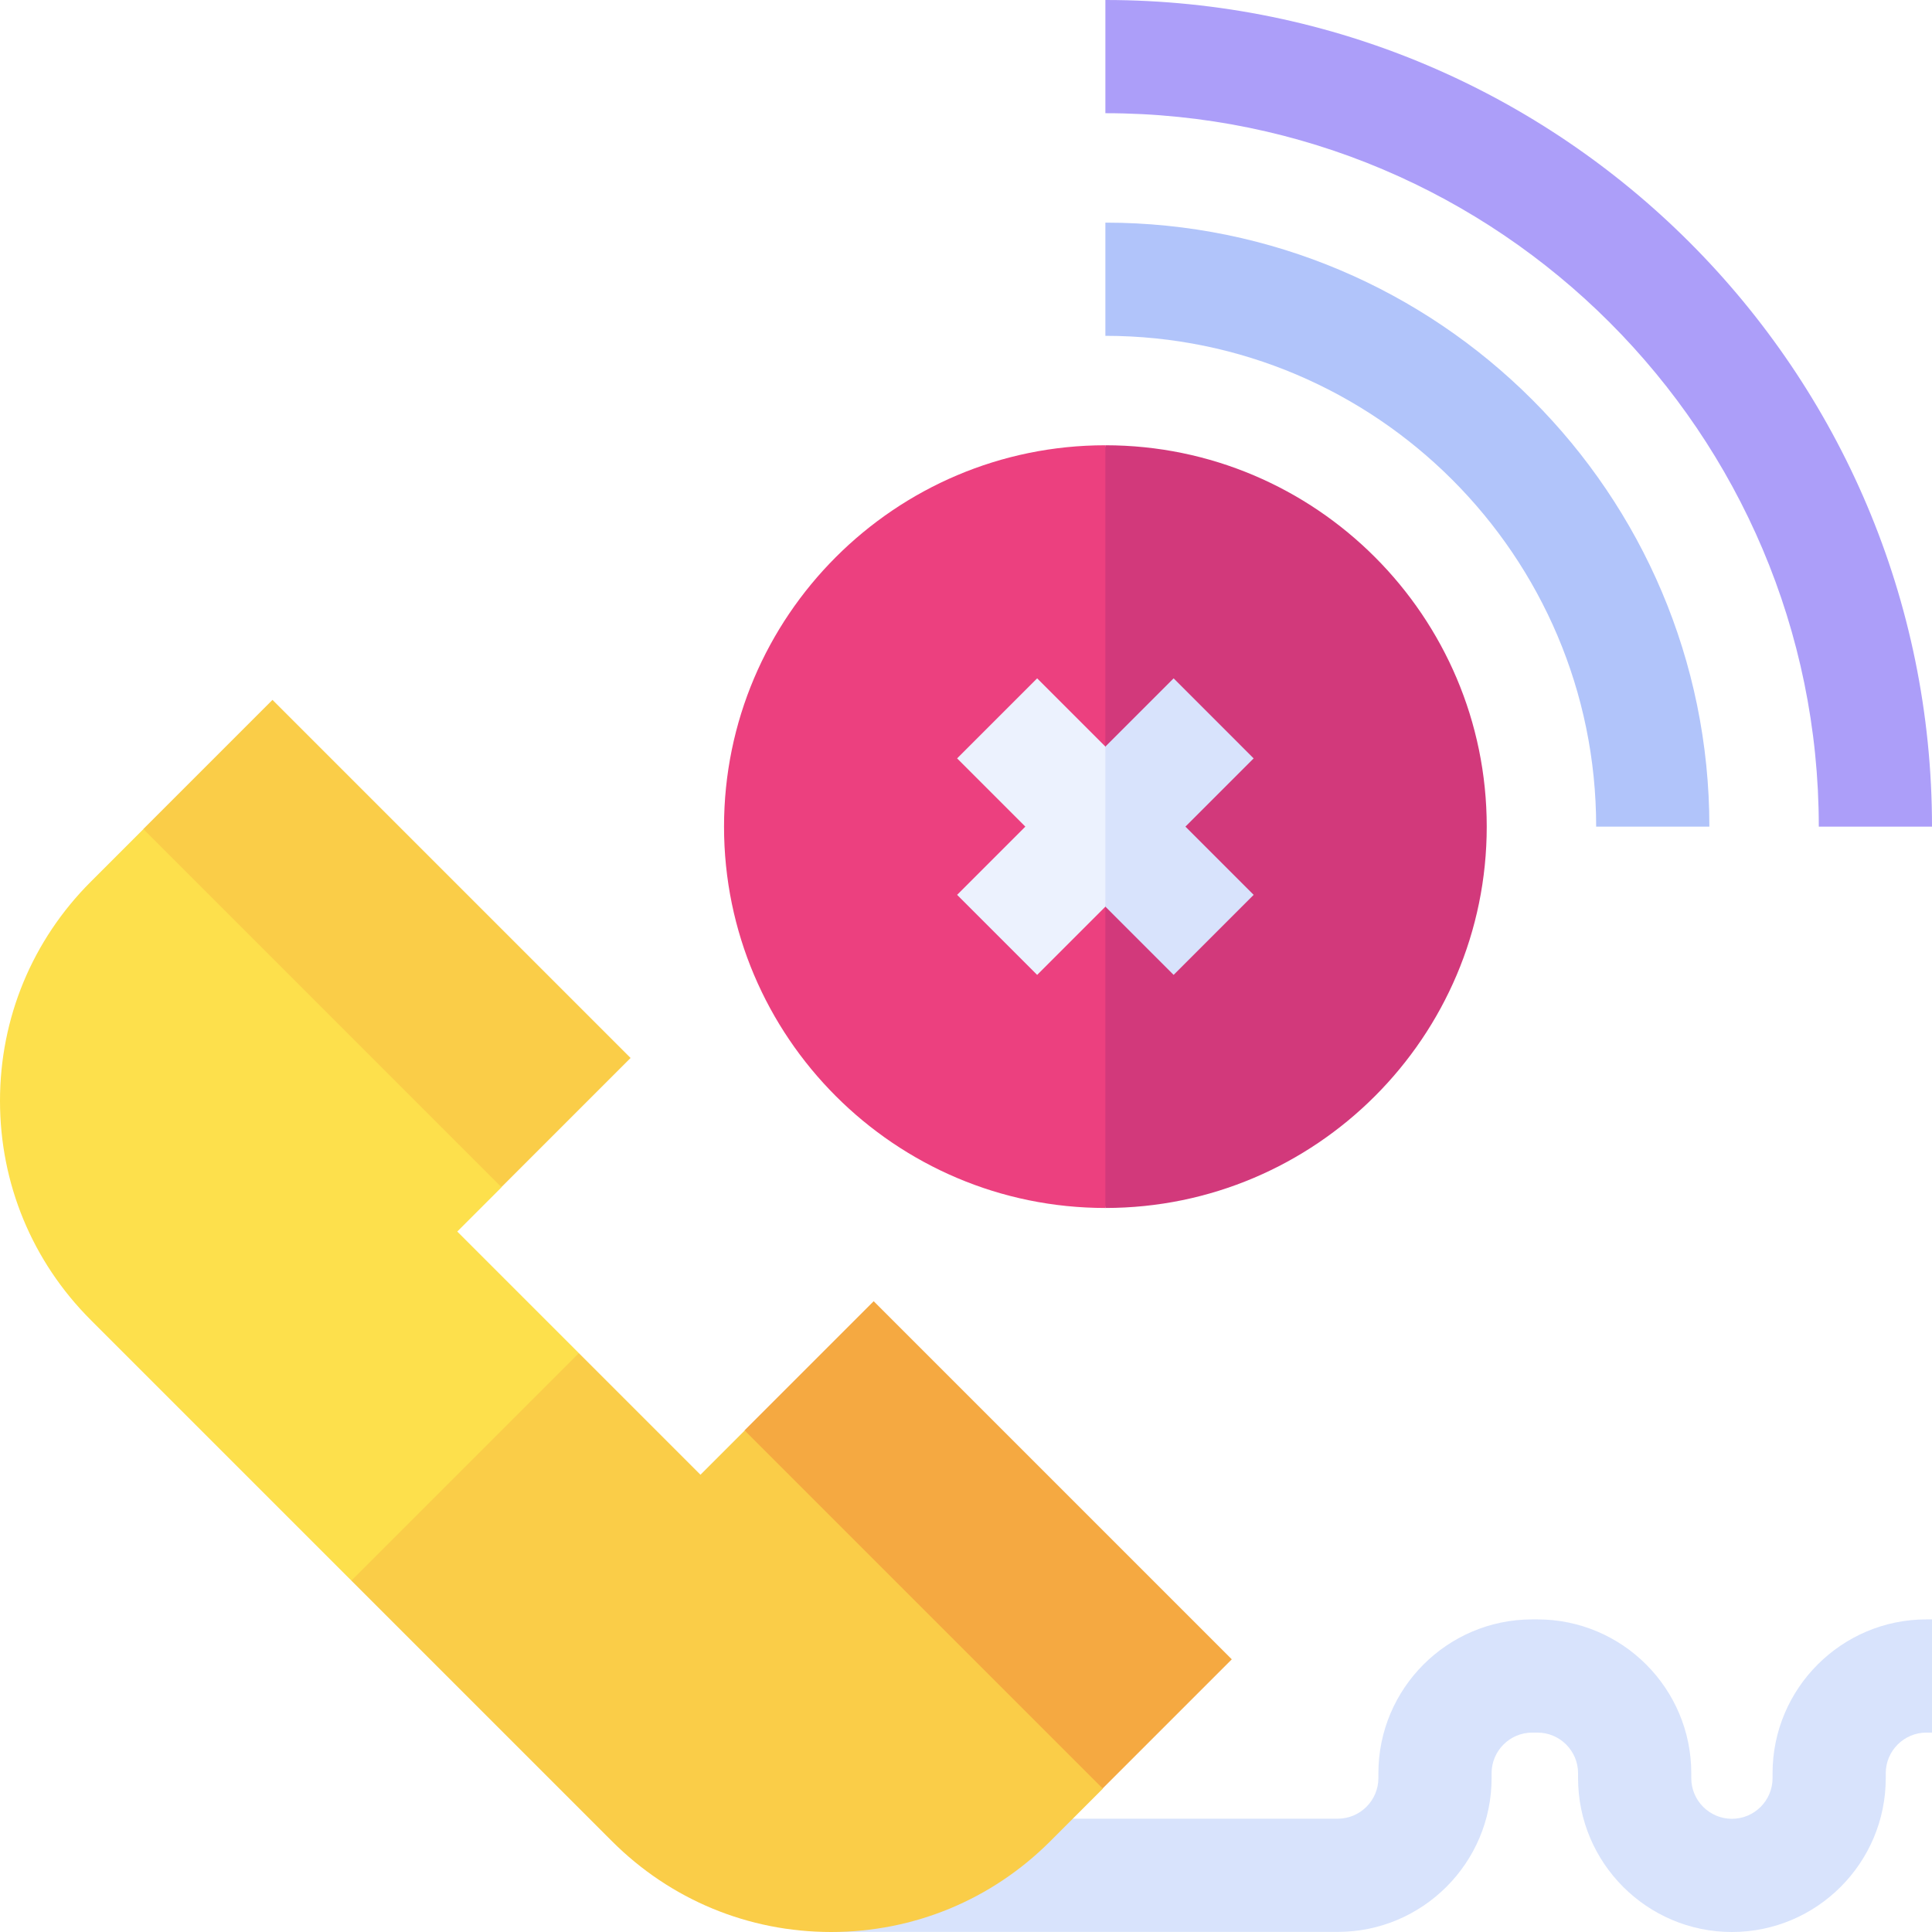
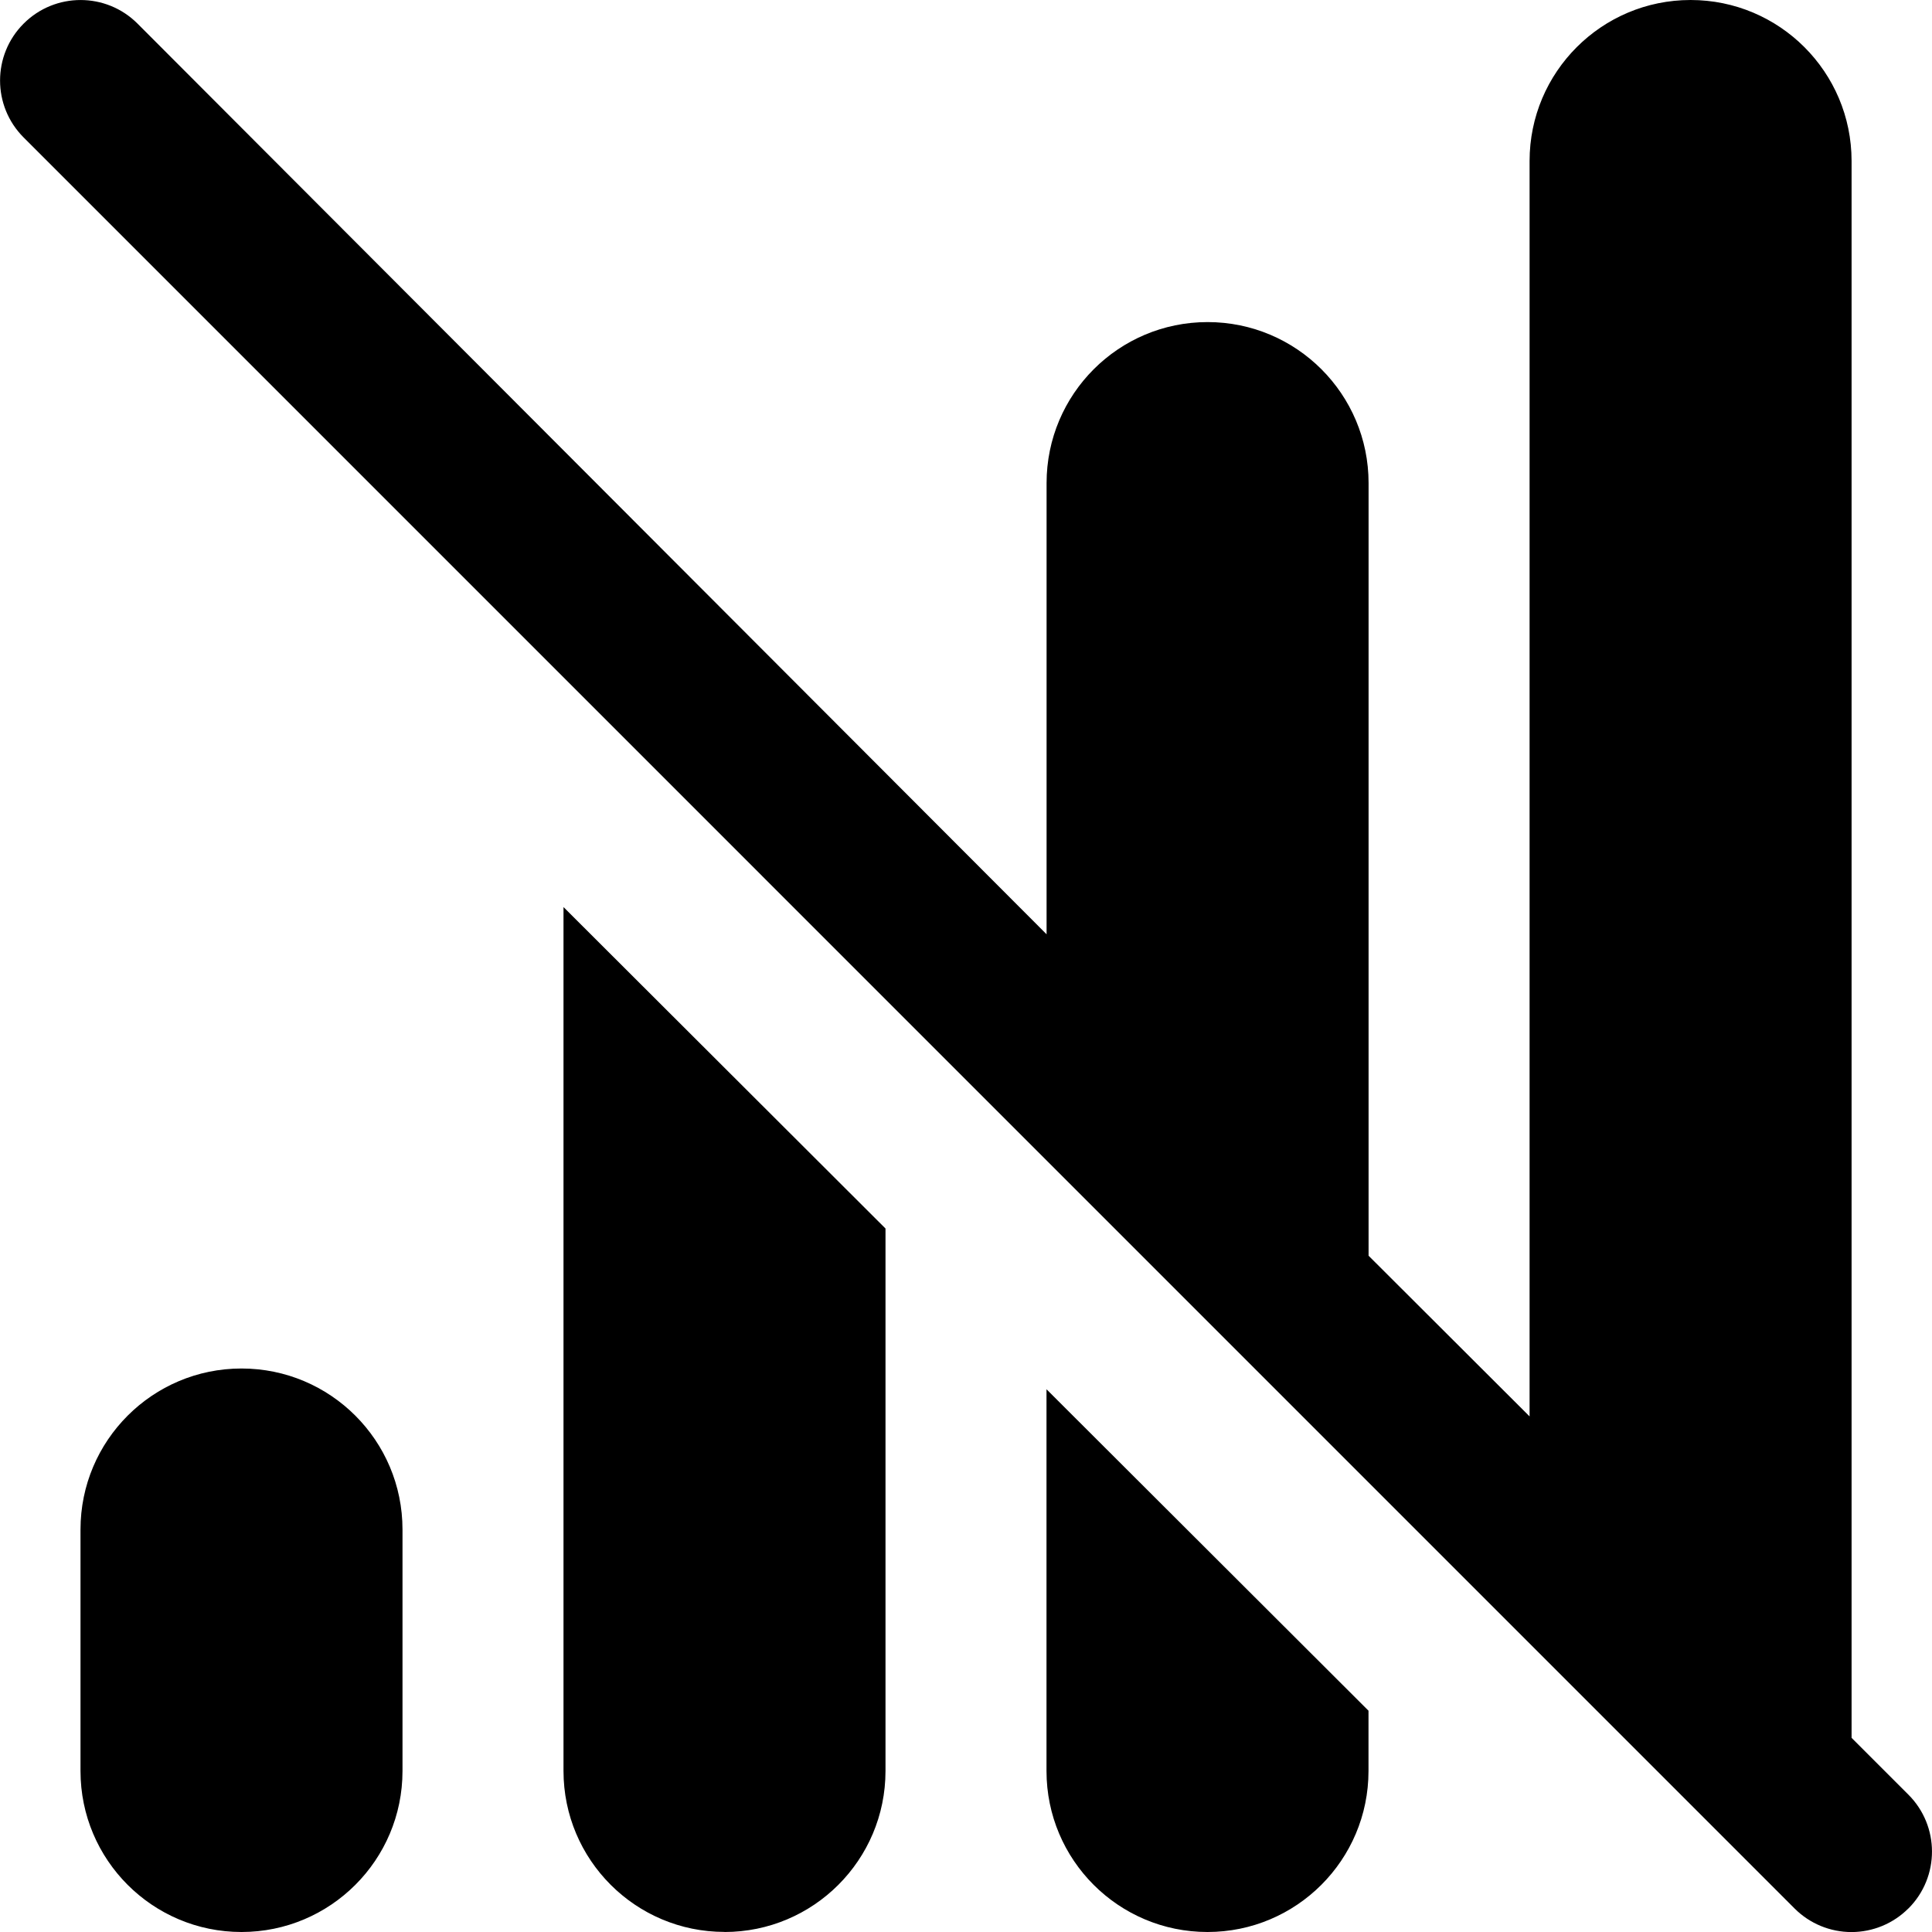
- <svg xmlns="http://www.w3.org/2000/svg" version="1.1" width="512" height="512" x="0" y="0" viewBox="0 0 512 512" style="enable-background:new 0 0 512 512" xml:space="preserve" class="">
+ <svg xmlns="http://www.w3.org/2000/svg" version="1.1" width="512" height="512" x="0" y="0" viewBox="0 0 24 24" style="enable-background:new 0 0 512 512" xml:space="preserve" class="">
  <g>
-     <path fill="#ec407f" d="M191.875 219.063c0 55.726 45.337 101.063 101.063 101.063l21.213-100.416L292.938 118c-55.726 0-101.063 45.337-101.063 101.063z" data-original="#ec407f" />
-     <path fill="#d2397b" d="M292.938 118v202.125c55.726 0 101.063-45.336 101.063-101.063C394 163.337 348.663 118 292.938 118z" data-original="#d2397b" />
-     <path fill="#ecf2fe" d="m274.856 179.769-21.212 21.213 18.081 18.081-18.081 18.081 21.212 21.212 18.082-18.08 13.582-21.213-13.582-21.213z" data-original="#ecf2fe" />
-     <path fill="#ac9ef9" d="M512 219.063h-30C482 114.813 397.187 30 292.938 30V0C413.729 0 512 98.271 512 219.063z" data-original="#ac9ef9" />
-     <path fill="#b1c4fa" d="M453 219.063h-30C423 147.346 364.654 89 292.938 89V59C381.196 59 453 130.804 453 219.063z" data-original="#b1c4fa" />
-     <path fill="#d8e3fc" d="M458.976 512c-22.481 0-40.771-18.289-40.771-40.77v-1.305c0-5.938-4.831-10.77-10.77-10.77h-1.377c-5.938 0-10.77 4.831-10.77 10.77v1.277c0 22.48-18.289 40.77-40.77 40.77H220.26l36.015-30h98.244c5.938 0 10.77-4.832 10.77-10.77v-1.277c0-22.48 18.289-40.77 40.77-40.77h1.377c22.48 0 40.77 18.289 40.77 40.77v1.305c0 5.938 4.832 10.77 10.771 10.77s10.77-4.831 10.77-10.77v-1.305c0-22.48 18.289-40.77 40.77-40.77H512v30h-1.485c-5.938 0-10.77 4.831-10.77 10.77v1.305c0 22.481-18.289 40.77-40.769 40.77z" data-original="#d8e3fc" />
-     <path fill="#fde04c" d="m121.181 326.371 11.746-11.746-33.35-59.698-61.565-35.217-13.957 13.956C8.542 249.178 0 269.802 0 291.739s8.542 42.562 24.055 58.073l69.066 69.066 53.566-1.324 6.718-58.96z" data-original="#fde04c" />
-     <path fill="#facd48" d="m197.375 379.073-11.746 11.746-32.224-32.224-60.284 60.284 69.066 69.066C177.699 503.456 198.323 512 220.26 512s42.562-8.544 58.073-24.055l13.957-13.957-34.858-46.632zM37.983 219.7l34.225-34.225 94.9 94.9-34.224 34.225z" data-original="#facd48" />
-     <path fill="#f5a941" d="m197.312 379.06 34.226-34.225 94.9 94.901-34.224 34.225z" data-original="#f5a941">
-         </path>
-     <path fill="#d8e3fc" d="m332.231 200.982-21.212-21.213-18.081 18.081v42.426l18.081 18.08 21.212-21.212-18.081-18.081z" data-original="#d8e3fc" />
+     <path d="M23.707 23.707a.999.999 0 0 1-1.414.001l-21.999-22A1 1 0 1 1 1.708.293l11.293 11.313V6.001a2 2 0 1 1 4 0v9.598l2 1.996V2a2 2 0 1 1 4 0v19.588l.705.705a1 1 0 0 1 .002 1.414ZM3 17a2 2 0 0 0-2 2v3a2 2 0 1 0 4 0v-3a2 2 0 0 0-2-2Zm6 7a2 2 0 0 0 2-2v-6.739l-4-3.993v10.731a2 2 0 0 0 2 2Zm6 0a2 2 0 0 0 2-2v-.749l-4-3.993V22a2 2 0 0 0 2 2Z" fill="currentColor" opacity="1" data-original="currentColor" class="" />
  </g>
</svg>
